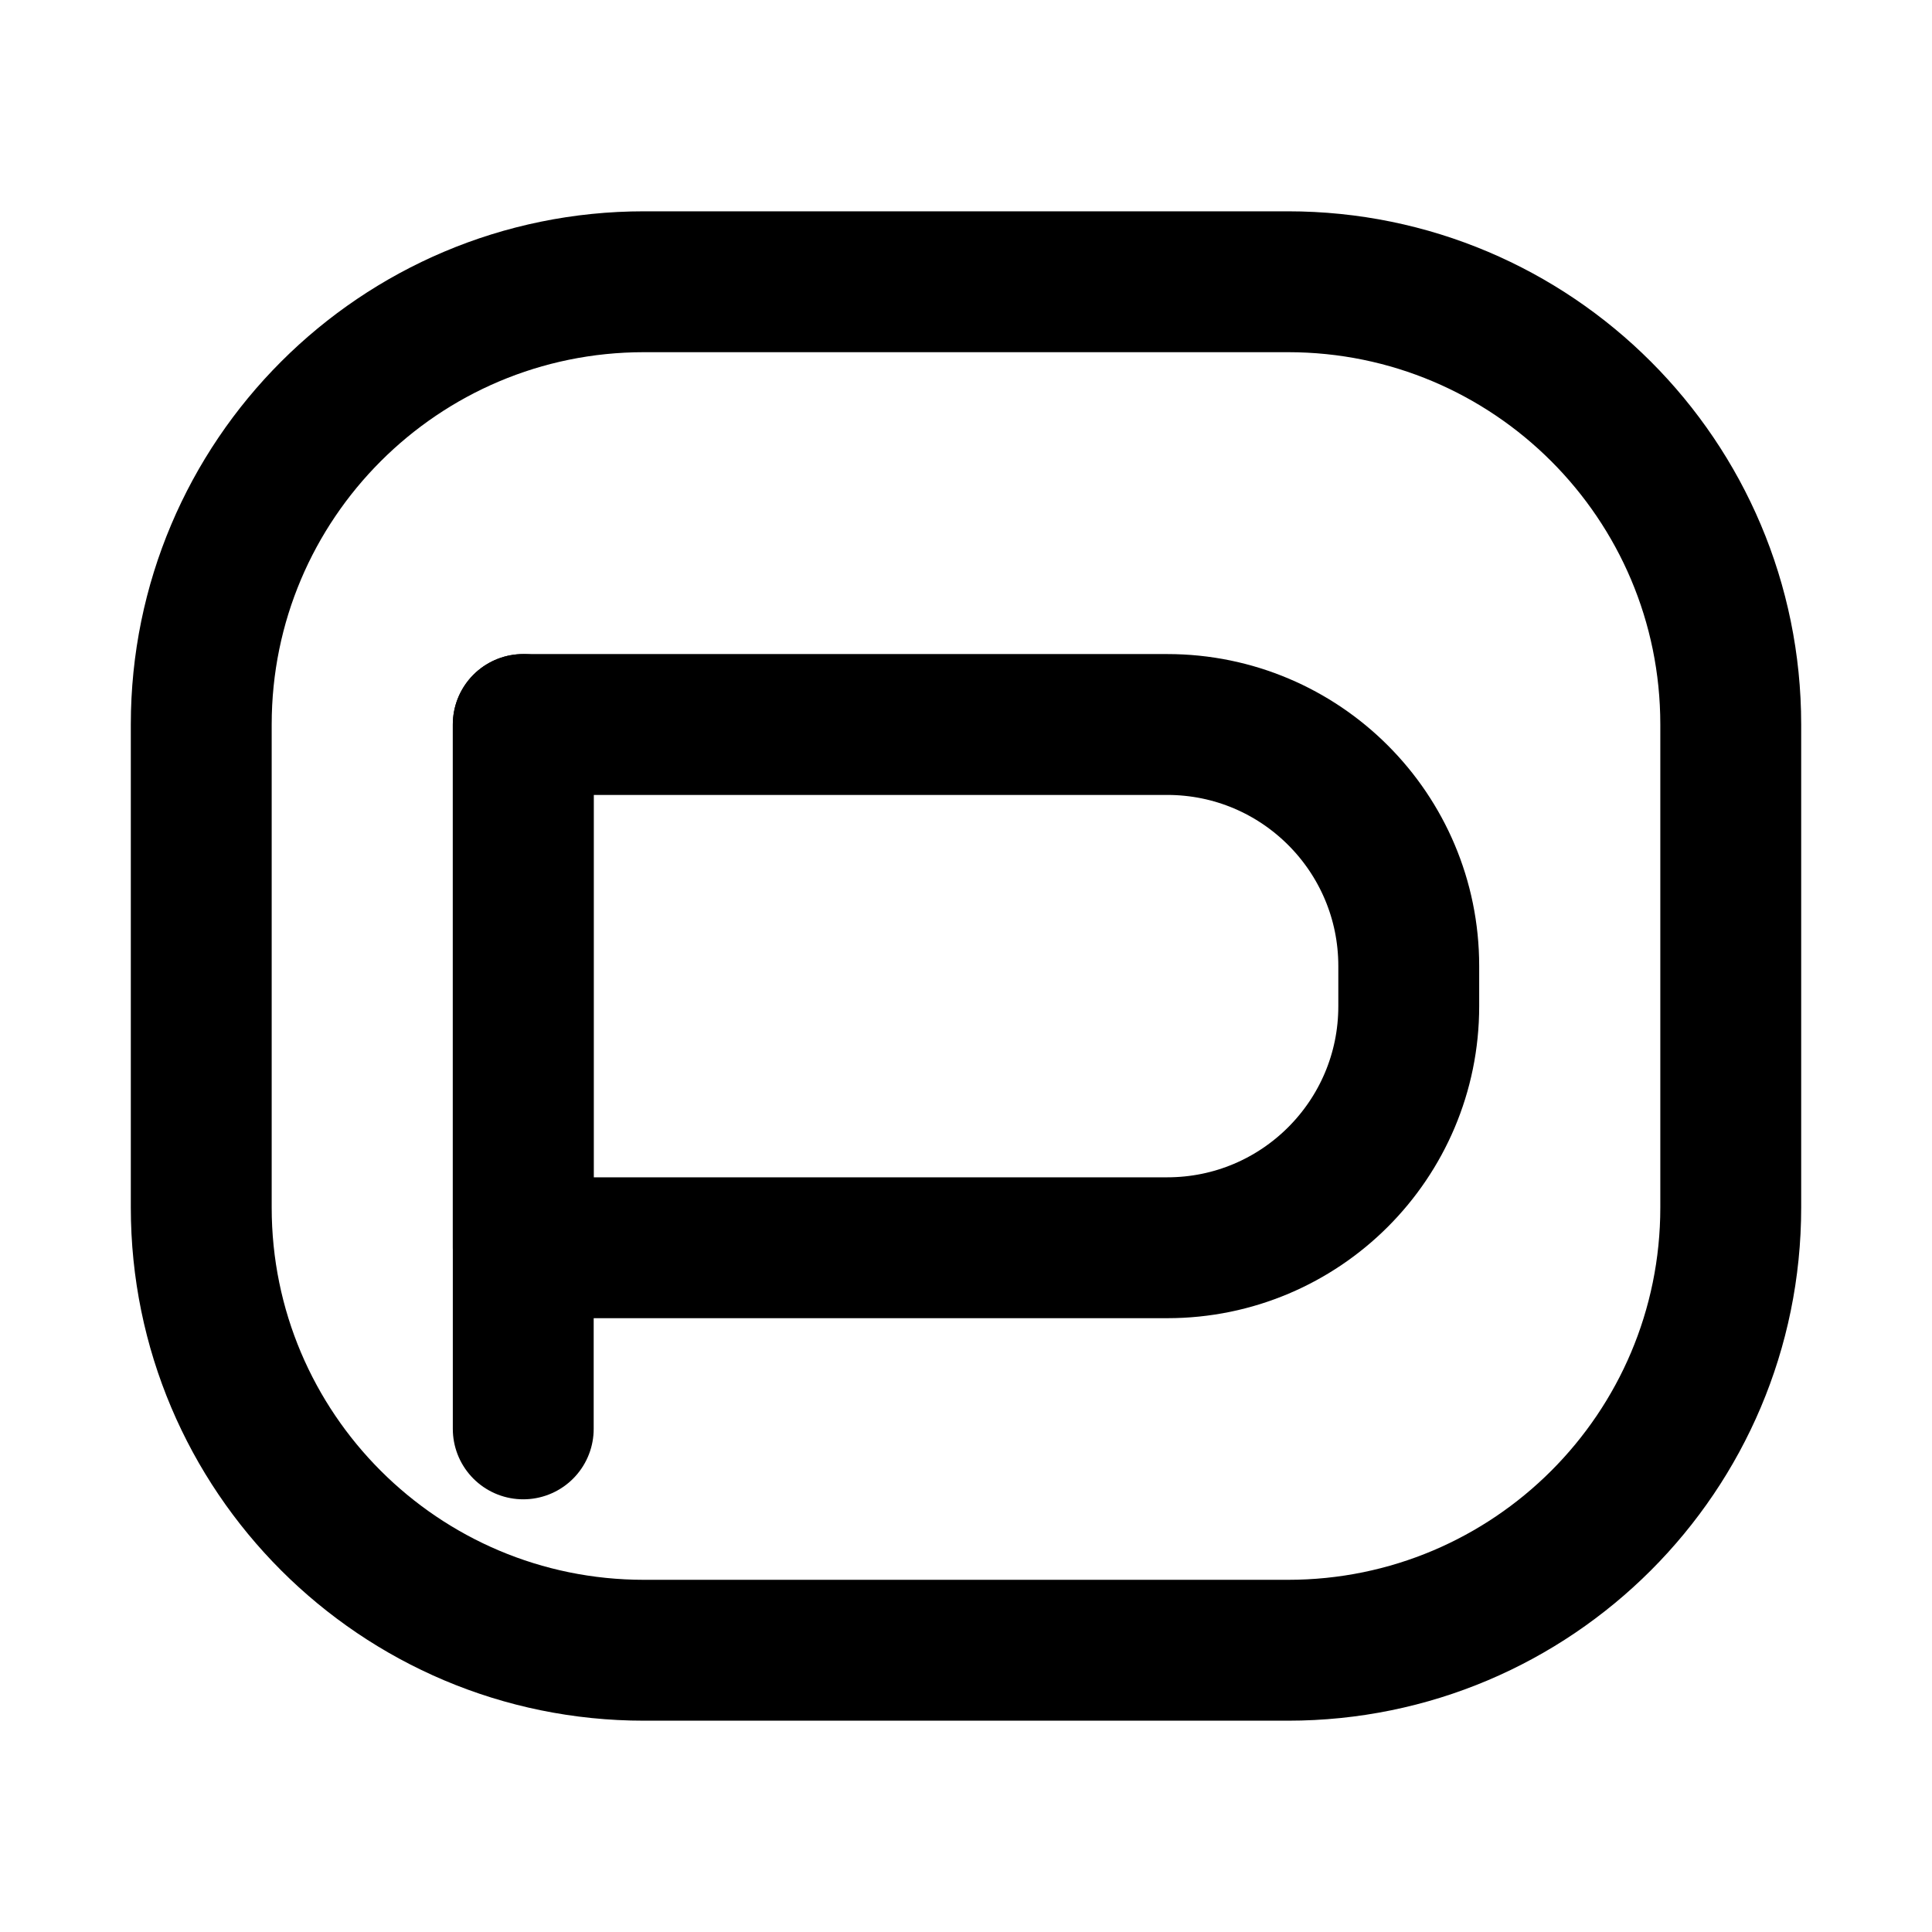
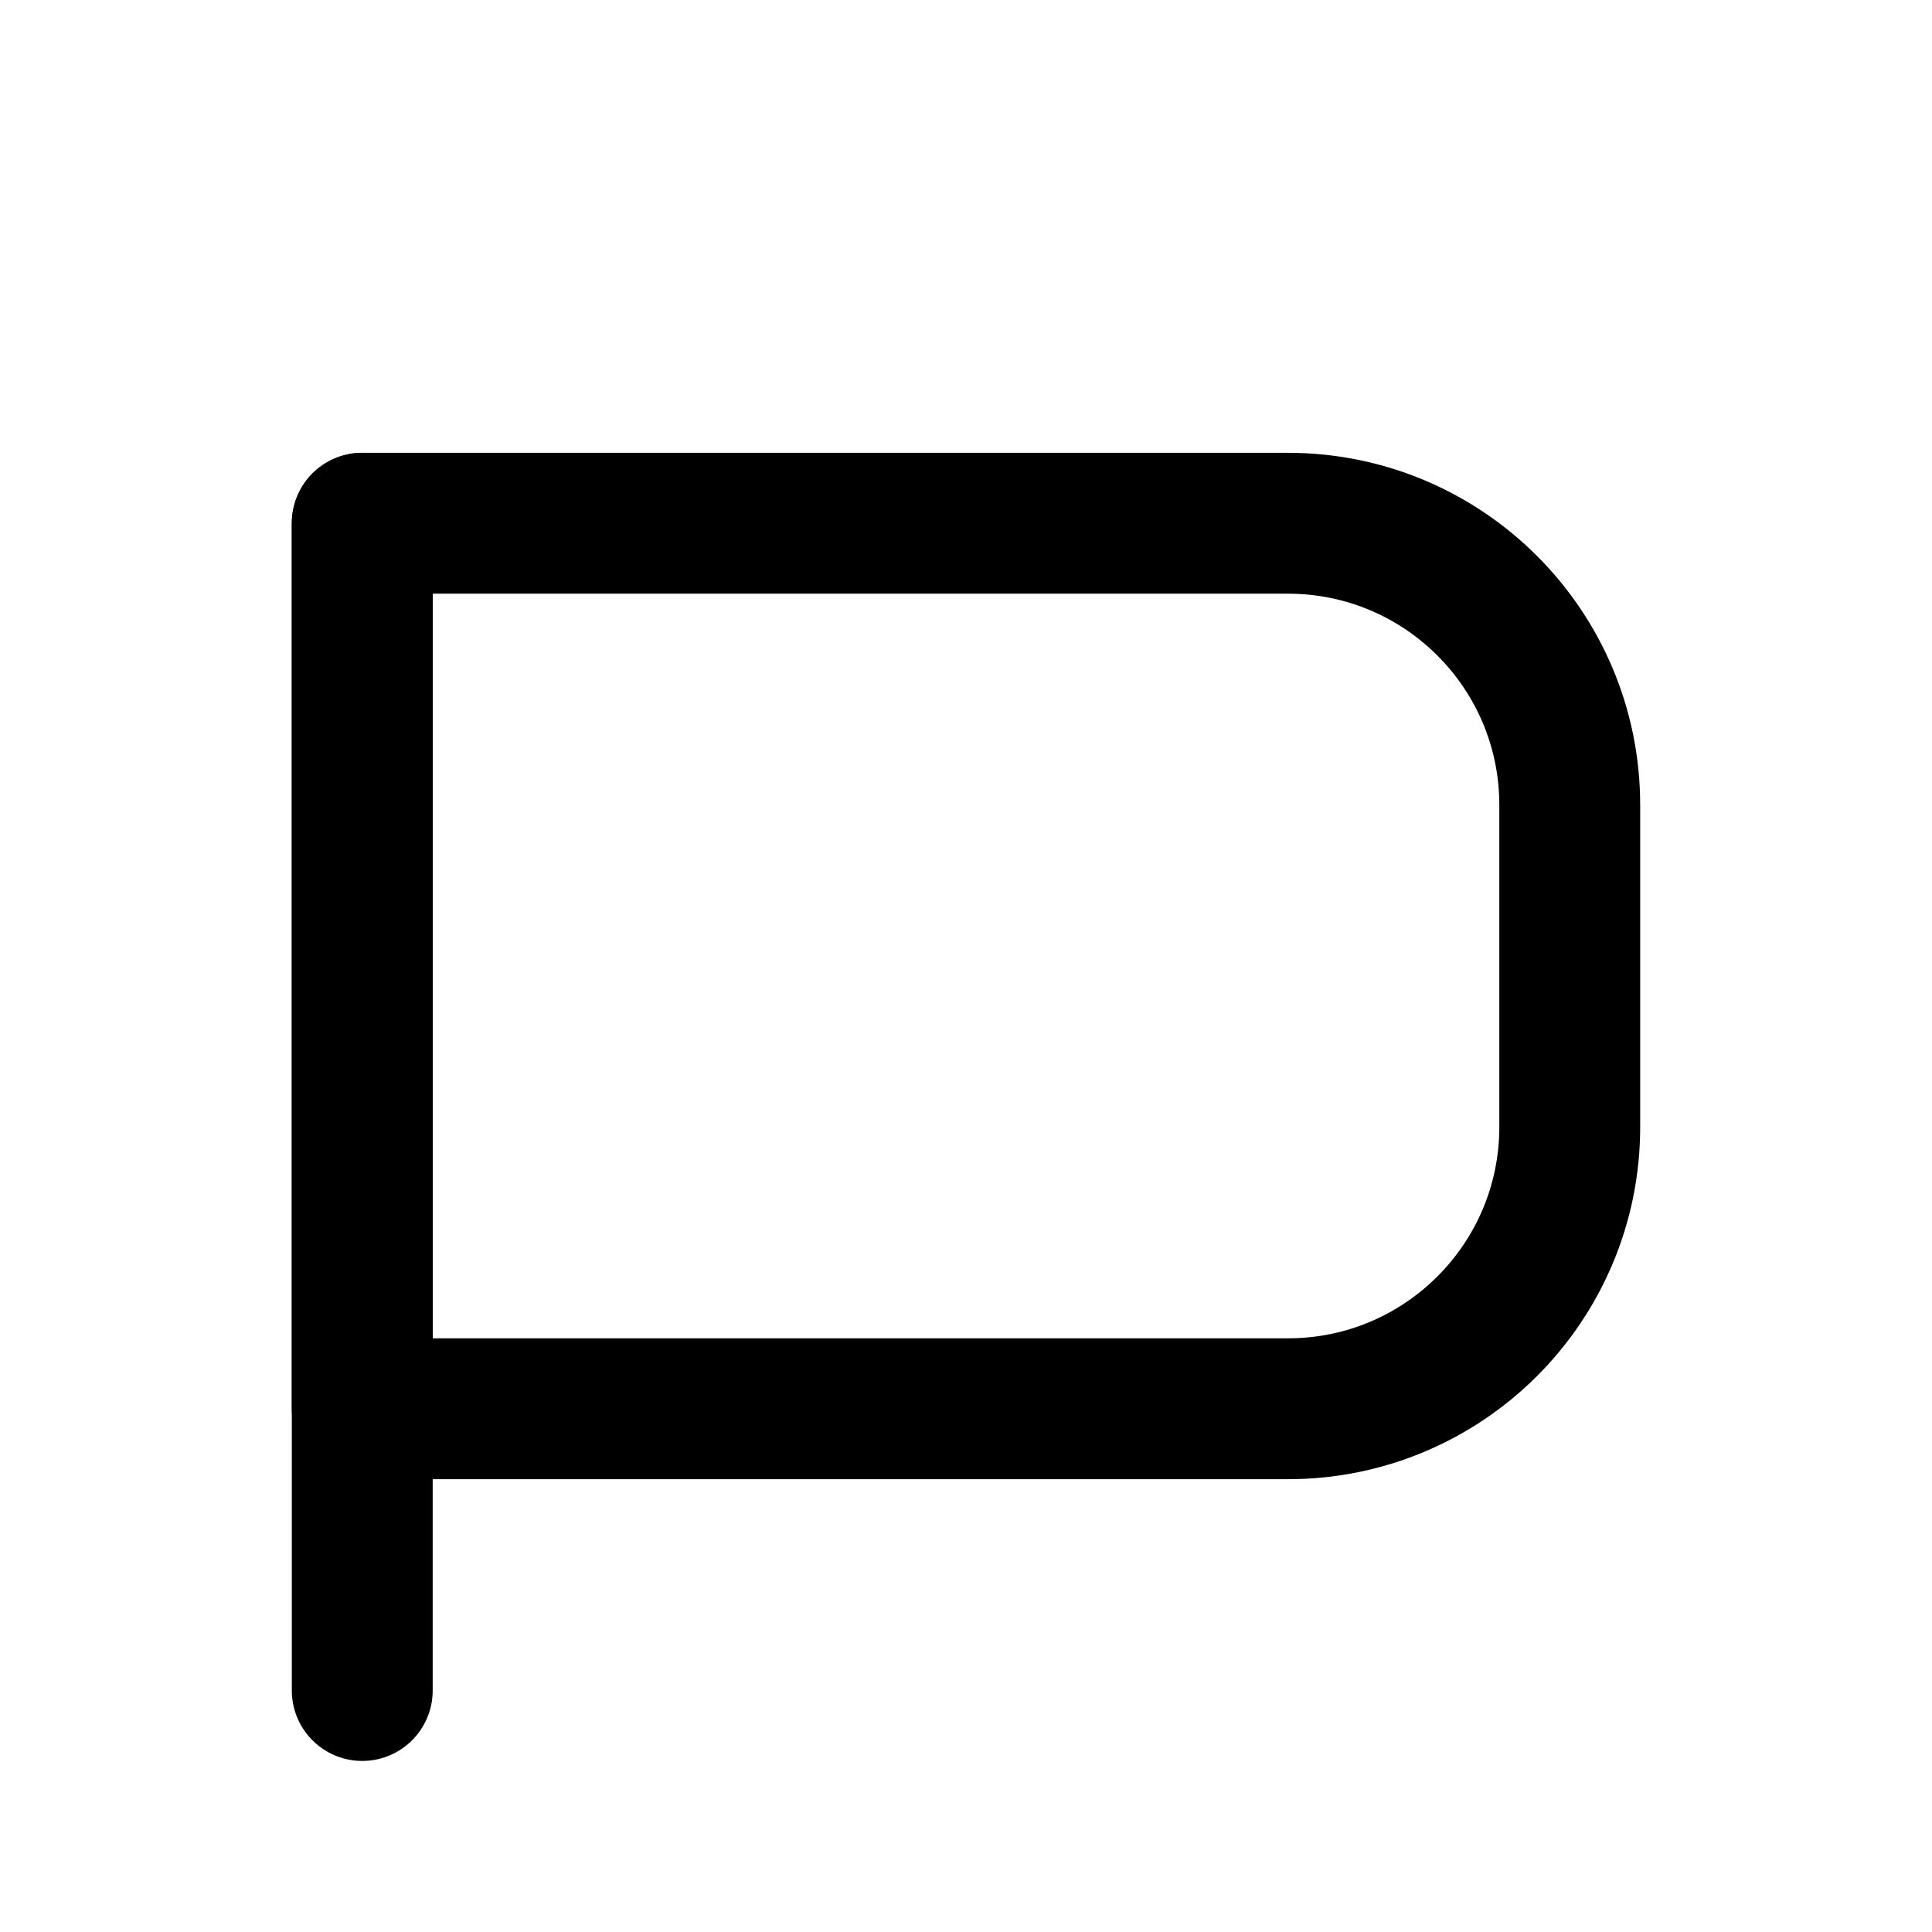
<svg xmlns="http://www.w3.org/2000/svg" viewBox="0 0 24 24" fill="none" stroke="currentColor" stroke-width="1.75" stroke-linecap="round" stroke-linejoin="round">
-   <path d="M2.5 9 A5.5 5.5 0 0 1 8 3.5 L16 3.5 A5.5 5.5 0 0 1 21.5 9 L21.5 15 A5.5 5.5 0 0 1 16 20.5 L8 20.5 A5.5 5.5 0 0 1 2.5 15 Z" />
-   <path d="M6.5 9 L14.5 9 A3 3 0 0 1 17.5 12 L17.5 12.5 A3 3 0 0 1 14.5 15.5 L6.5 15.5 Z" />
-   <path d="M6.5 9 L6.5 17.75" />
+   <path d="M4.5 6.5 L16 6.5 A3.5 3.5 0 0 1 19.5 10 L19.5 14 A3.5 3.5 0 0 1 16 17.5 L4.5 17.5 Z" />
+   <path d="M4.5 6.5 L4.5 21" />
</svg>
